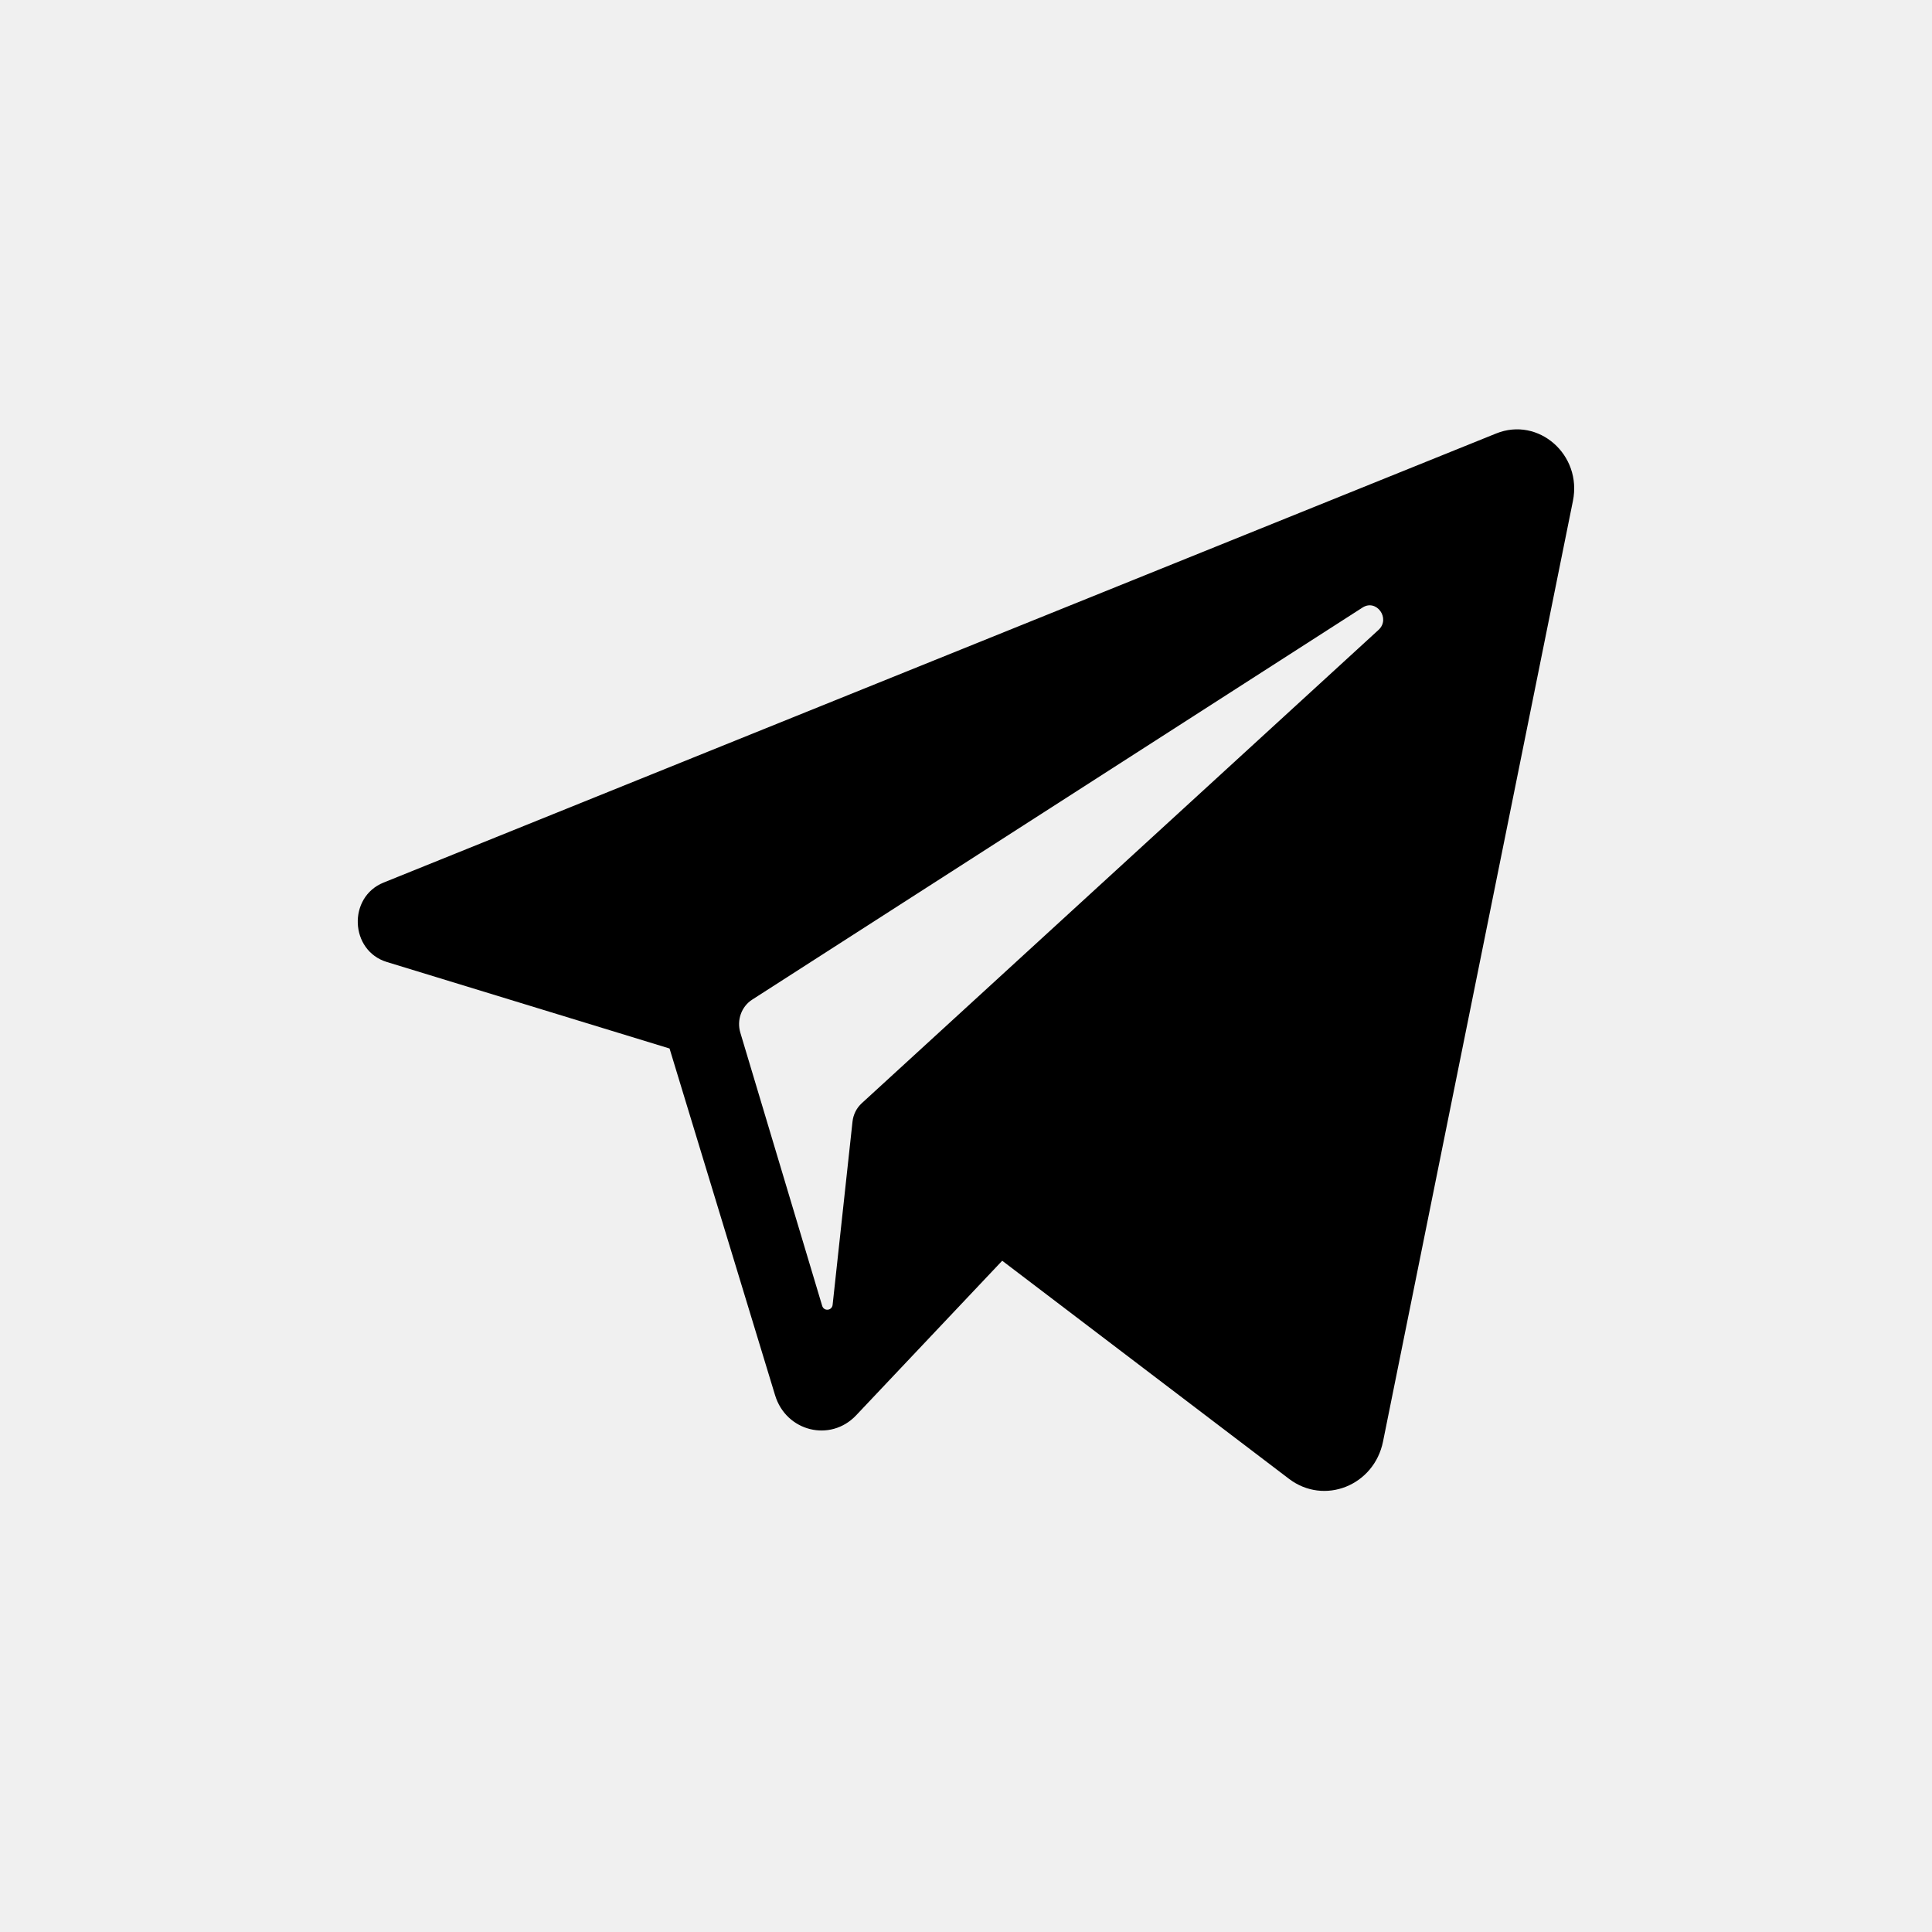
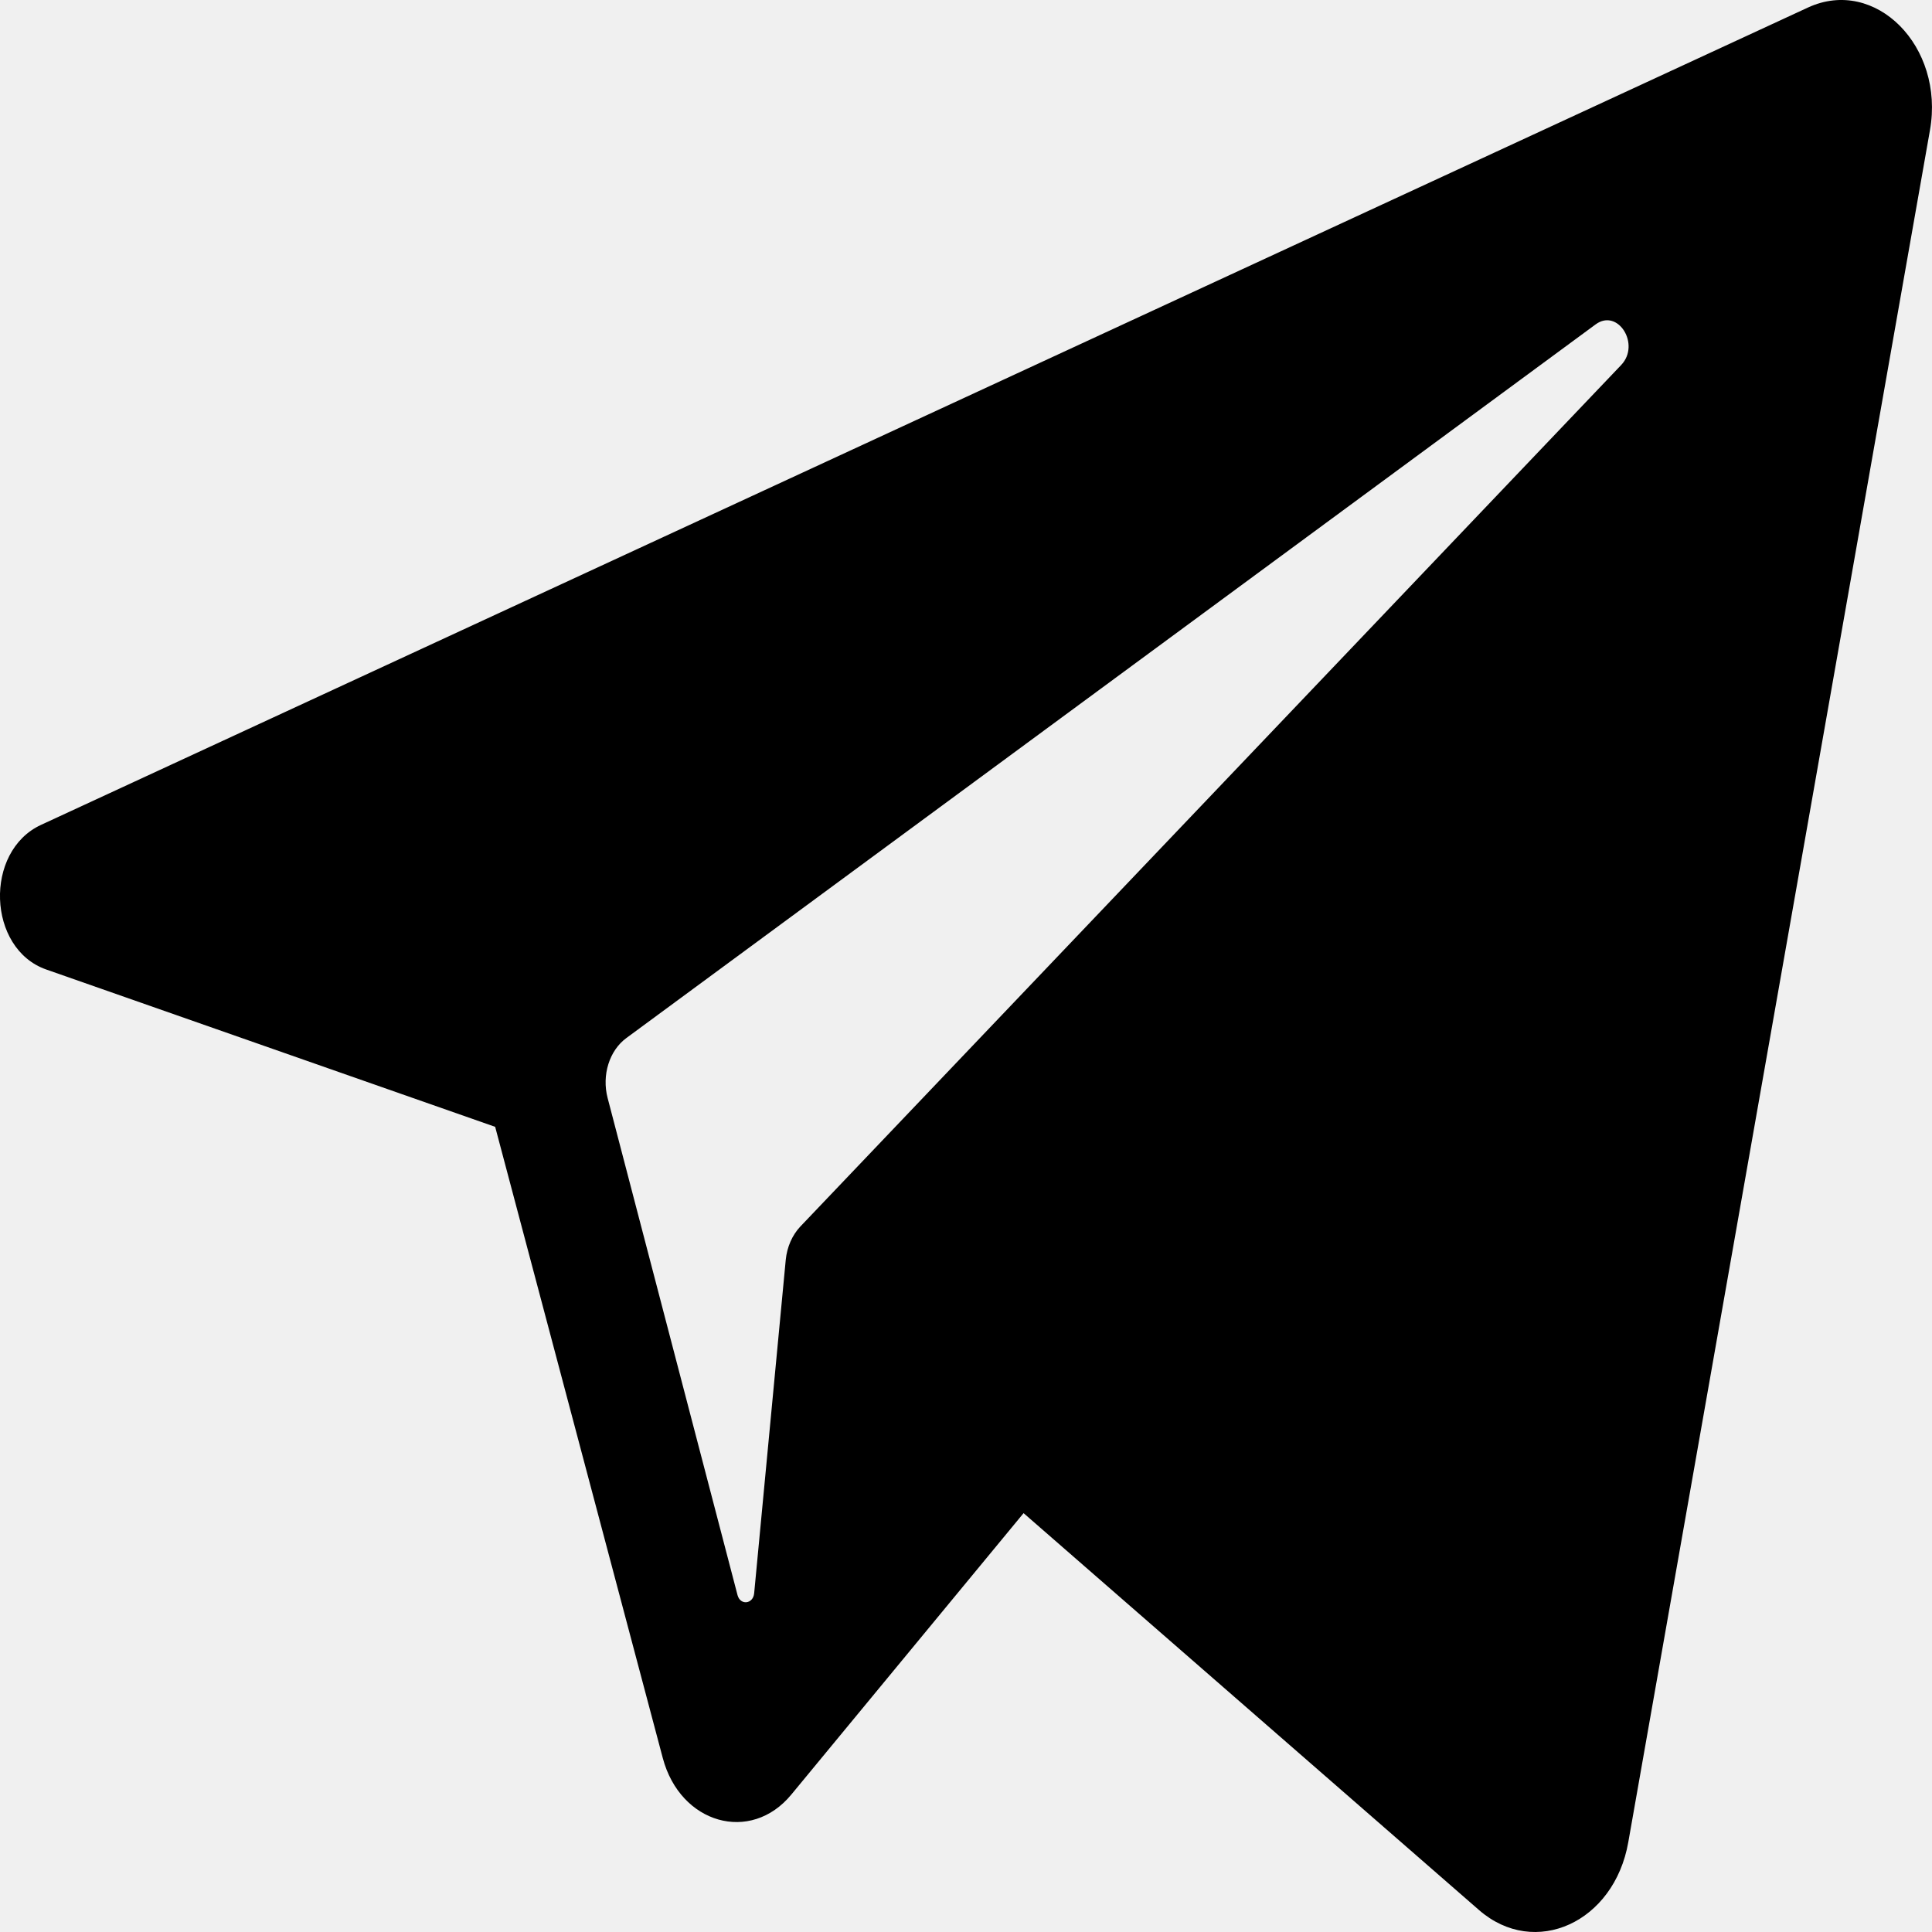
- <svg xmlns="http://www.w3.org/2000/svg" width="27" height="27" viewBox="0 0 27 27" fill="none">
-   <g clip-path="url(#clip0_2003_5045)">
-     <path fill-rule="evenodd" clip-rule="evenodd" d="M21.982 7L19.328 20.146C19.203 20.763 18.505 21.04 18.014 20.667L14.006 17.619L11.964 19.78C11.605 20.159 10.986 20.006 10.832 19.499L9.357 14.653L5.406 13.444C4.888 13.286 4.857 12.537 5.361 12.334L20.909 6.058C21.501 5.819 22.112 6.356 21.982 7ZM10.512 13.97L19.041 8.491C19.237 8.365 19.437 8.645 19.265 8.803L12.043 15.418C11.971 15.484 11.925 15.575 11.914 15.674L11.636 18.235C11.627 18.318 11.514 18.329 11.49 18.249L10.346 14.431C10.294 14.256 10.362 14.066 10.512 13.97Z" fill="black" />
-   </g>
-   <defs>
-     <clipPath id="clip0_2003_5045">
-       <rect width="27" height="27" fill="white" />
-     </clipPath>
-   </defs>
+ <svg xmlns="http://www.w3.org/2000/svg" width="20" height="20" viewBox="0 0 20 20" fill="none">
+   <path fill-rule="evenodd" clip-rule="evenodd" d="M19.979 1.347L16.856 19.07C16.71 19.902 15.888 20.275 15.311 19.773L10.596 15.664L8.192 18.577C7.771 19.088 7.042 18.881 6.861 18.199L5.126 11.665L0.478 10.036C-0.132 9.822 -0.168 8.813 0.425 8.539L18.716 0.078C19.413 -0.244 20.132 0.479 19.979 1.347ZM6.485 10.745L16.518 3.358C16.749 3.188 16.985 3.566 16.782 3.779L8.285 12.697C8.201 12.786 8.147 12.909 8.134 13.042L7.807 16.494C7.796 16.606 7.664 16.621 7.635 16.513L6.29 11.366C6.228 11.13 6.308 10.874 6.485 10.745Z" fill="black" />
</svg>
